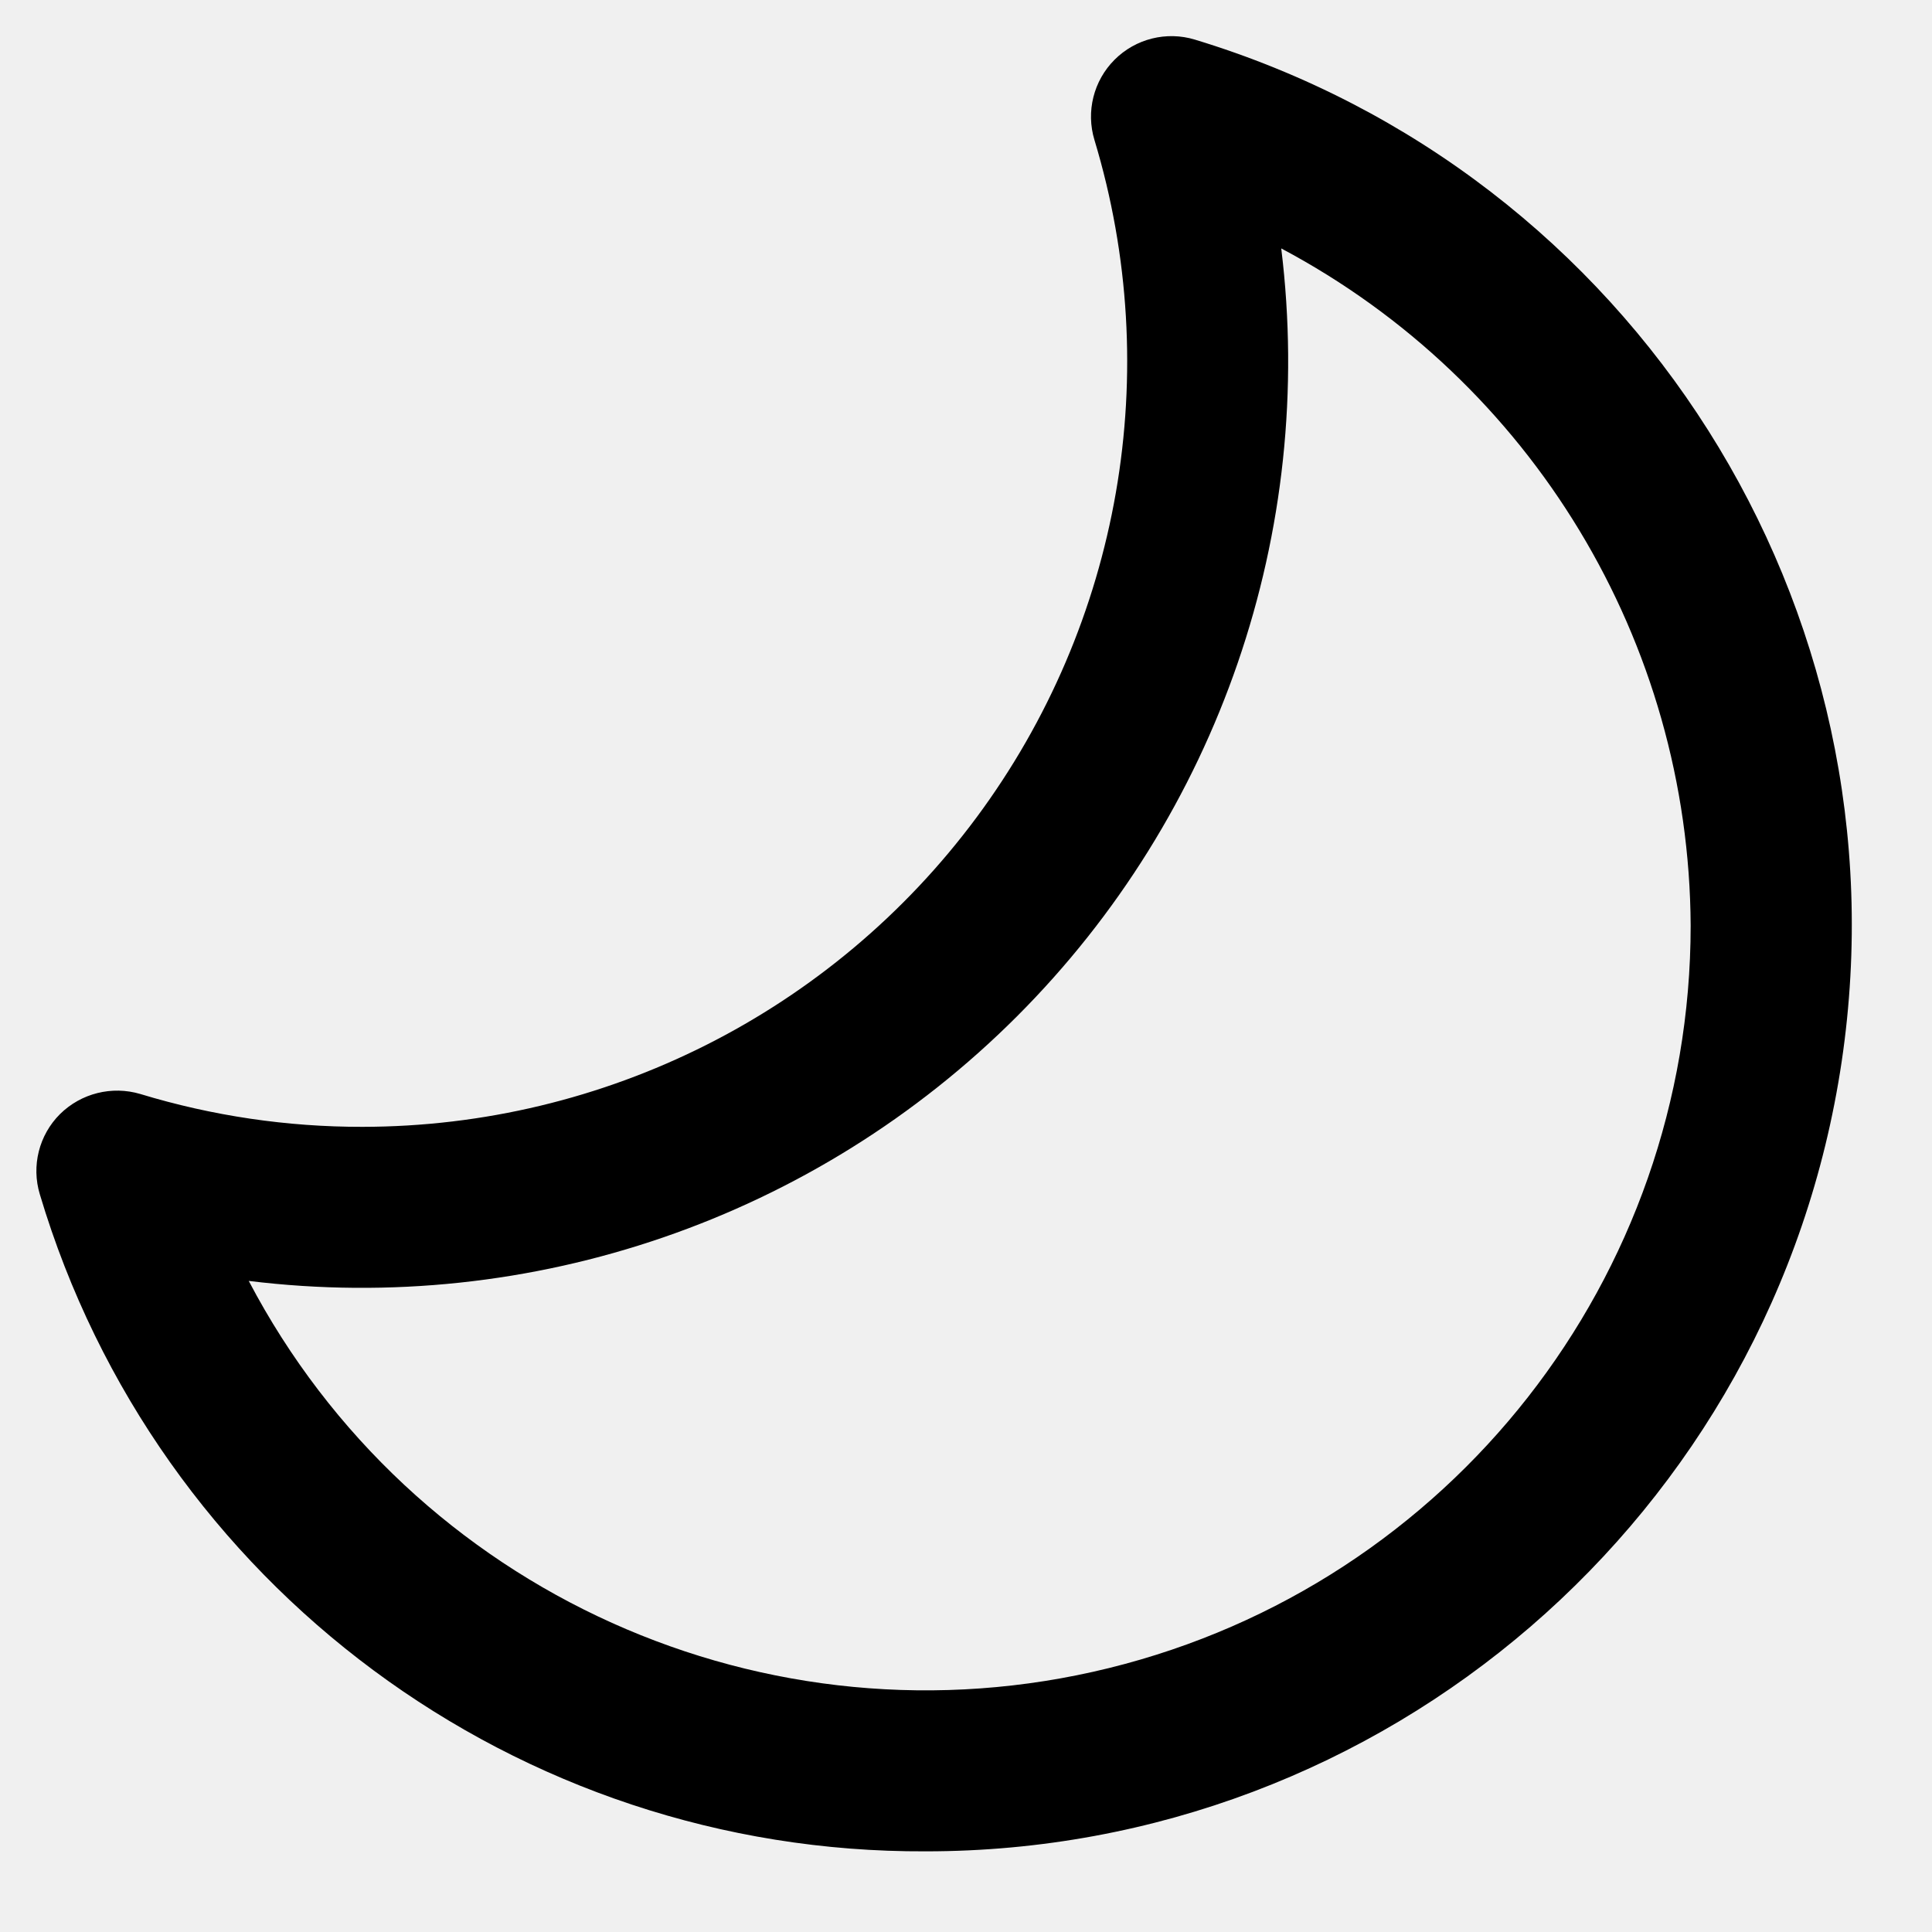
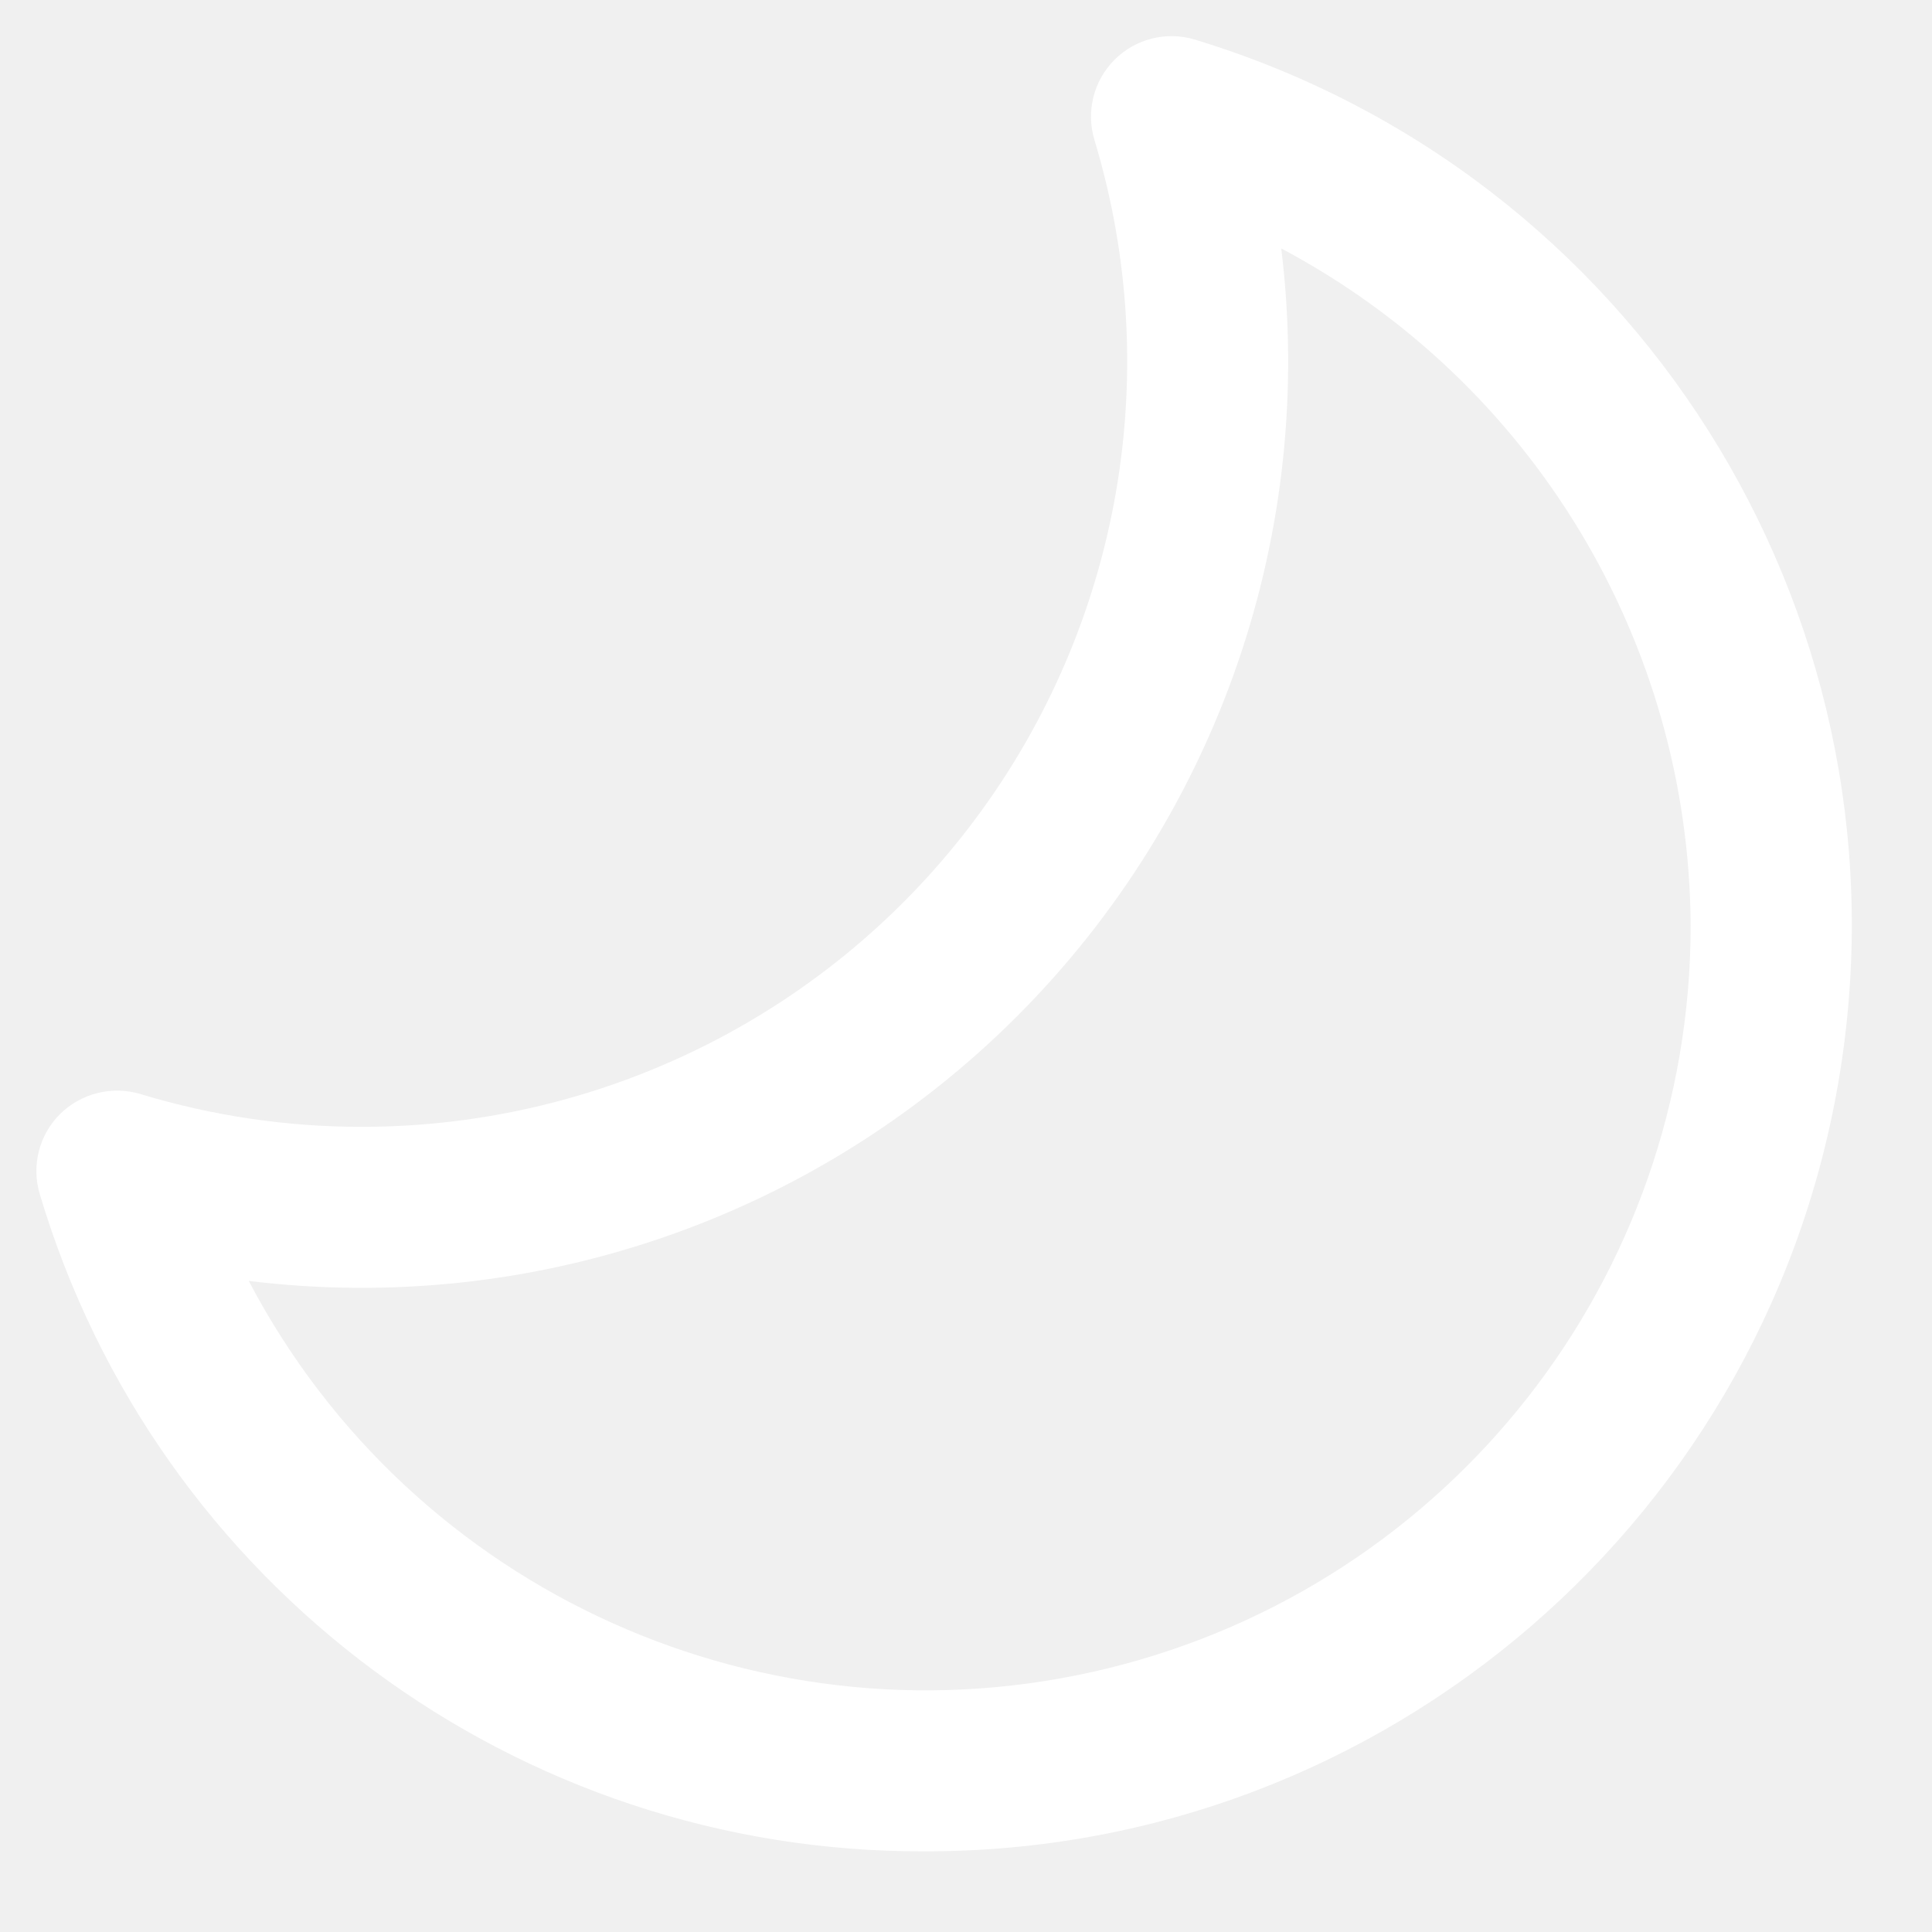
- <svg xmlns="http://www.w3.org/2000/svg" aria-label="Theme icon" class="x1lliihq x1n2onr6 x5n08af" fill="currentColor" height="18" role="img" viewBox="0 0 24 24" width="18">
+ <svg xmlns="http://www.w3.org/2000/svg" aria-label="Theme icon" class="x1lliihq x1n2onr6 x5n08af" fill="white" height="18" role="img" viewBox="0 0 24 24" width="18">
  <path d="M11.502,22.998A11.431,11.431,0,0,1,.495,14.837a.999.999,0,0,1,.251-.998,1.011,1.011,0,0,1,.997-.249,9.43,9.43,0,0,0,2.759.408A9.508,9.508,0,0,0,13.596,1.74a1,1,0,0,1,1.247-1.248A11.501,11.501,0,0,1,11.502,22.998ZM3.09,15.912A9.5,9.5,0,0,0,21.002,11.498,9.579,9.579,0,0,0,15.916,3.086,11.508,11.508,0,0,1,3.09,15.912Z" />
</svg>
